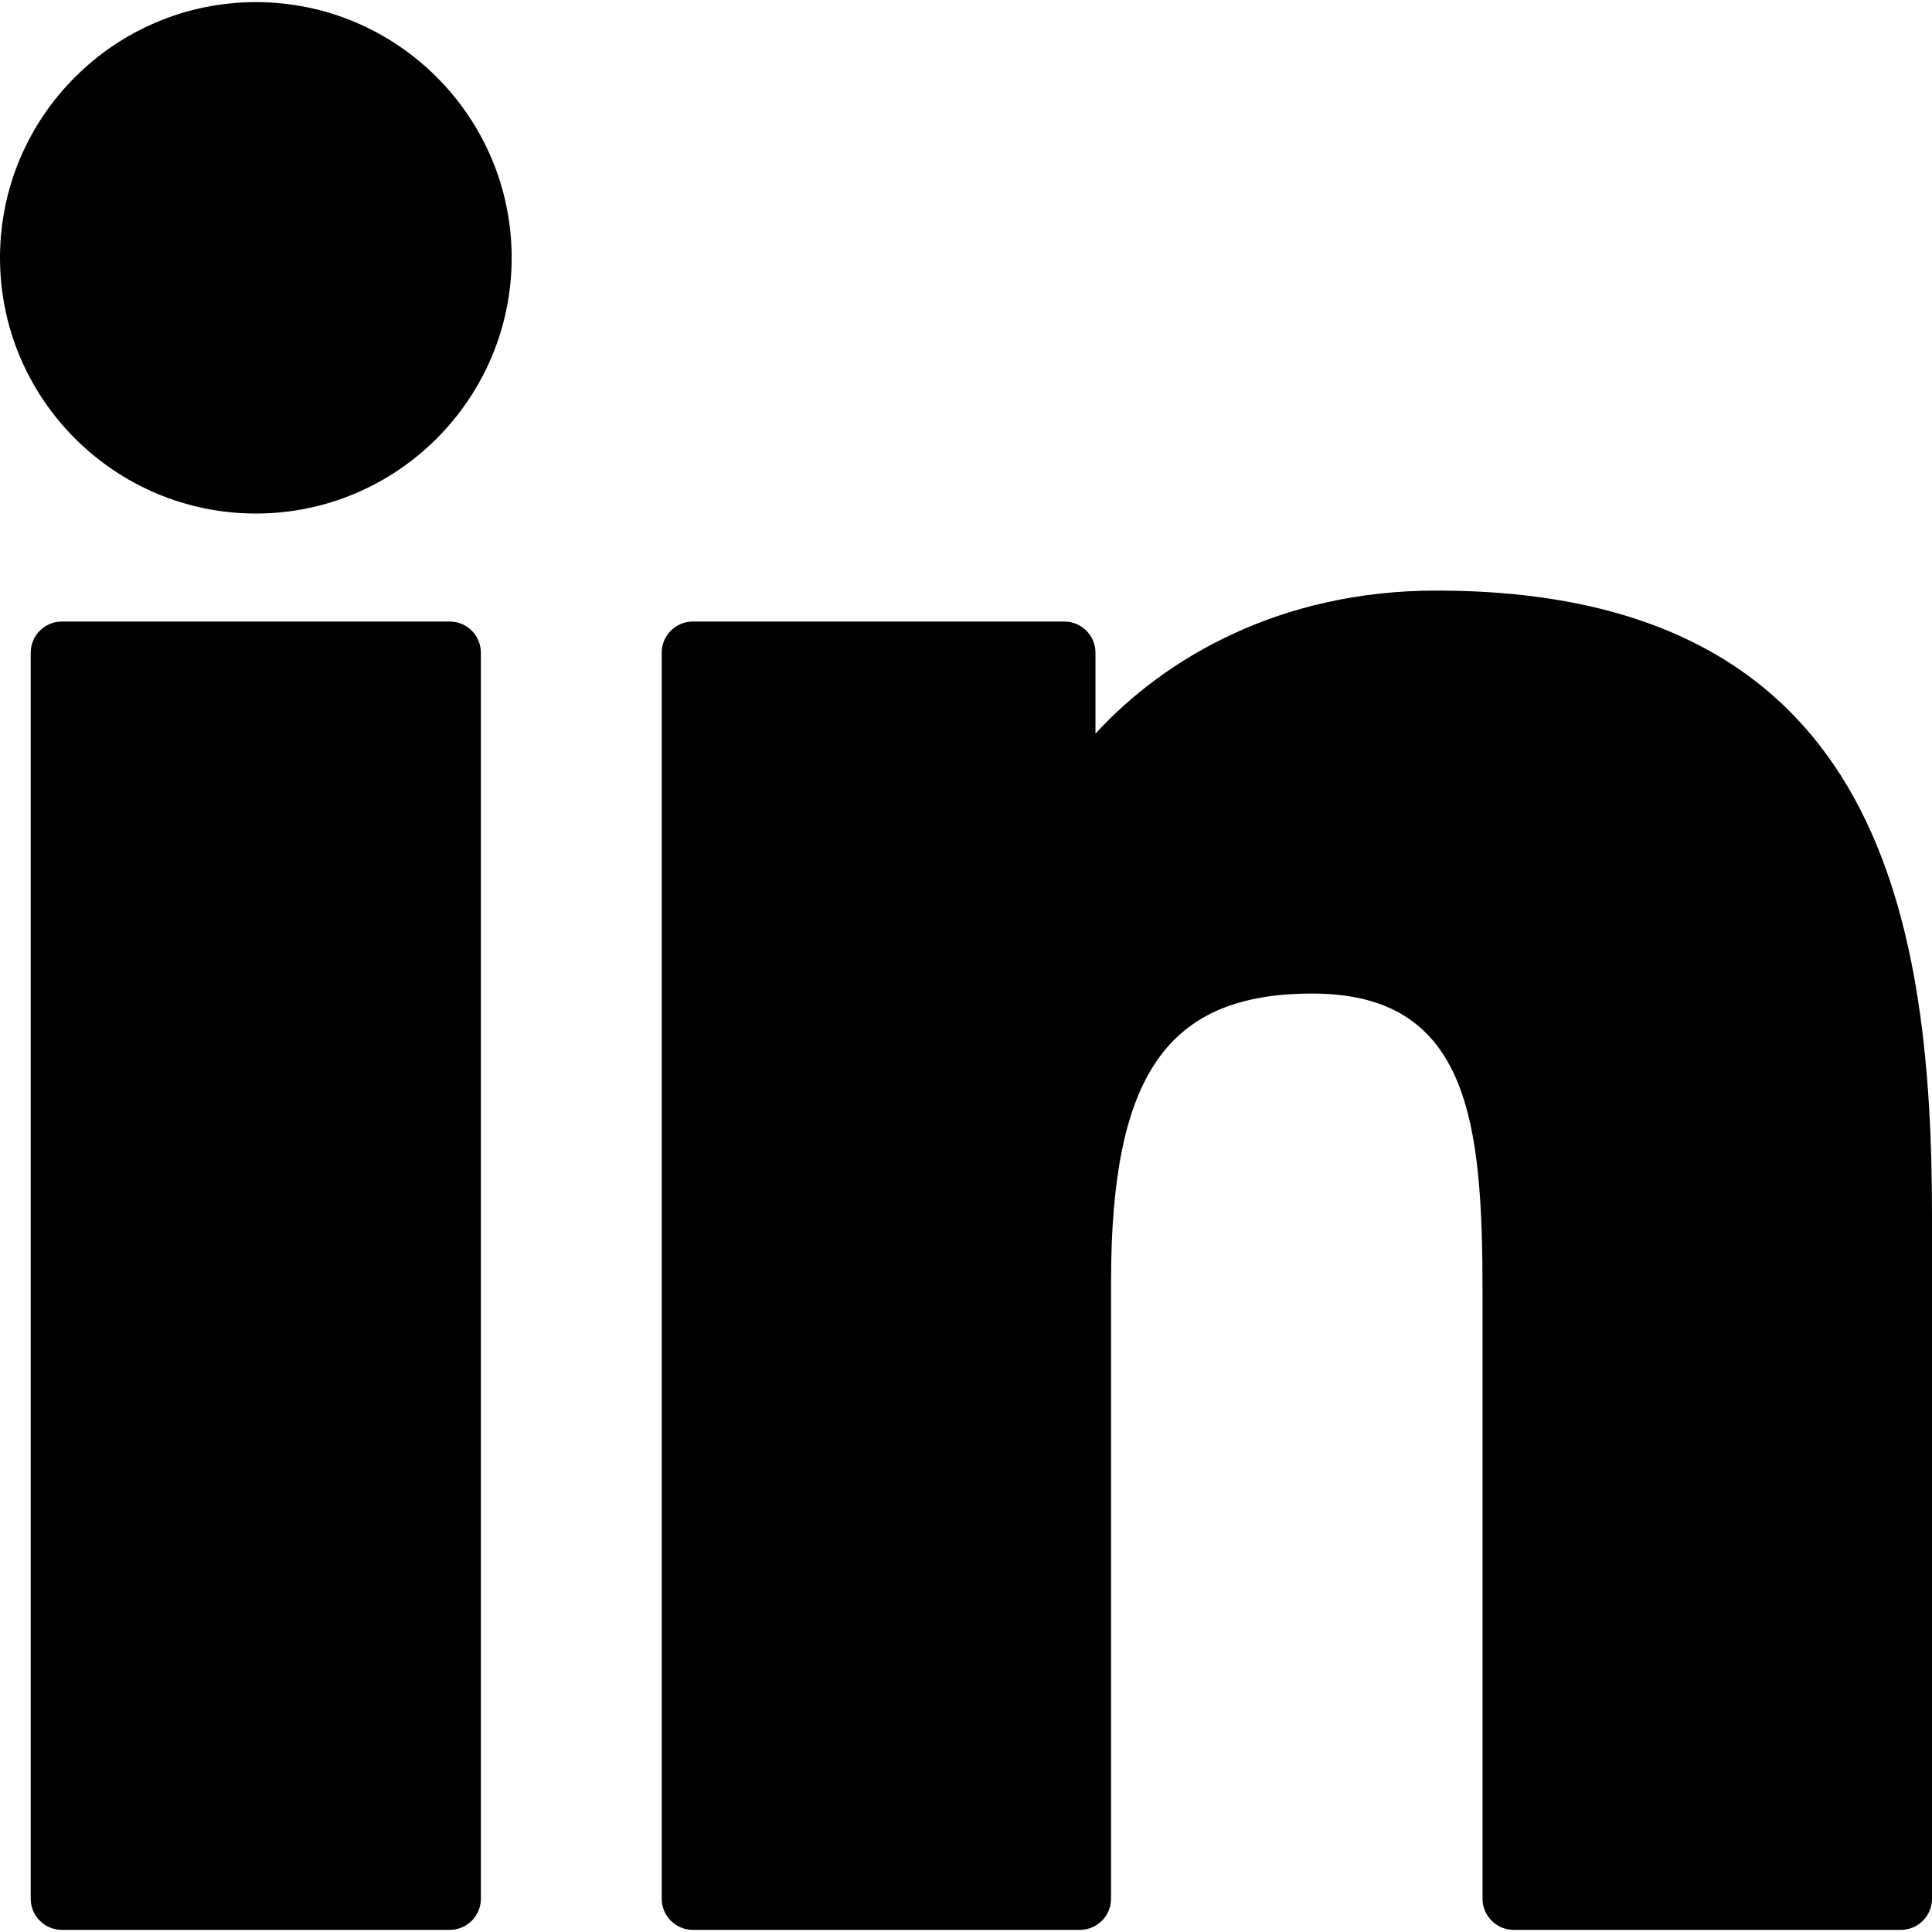
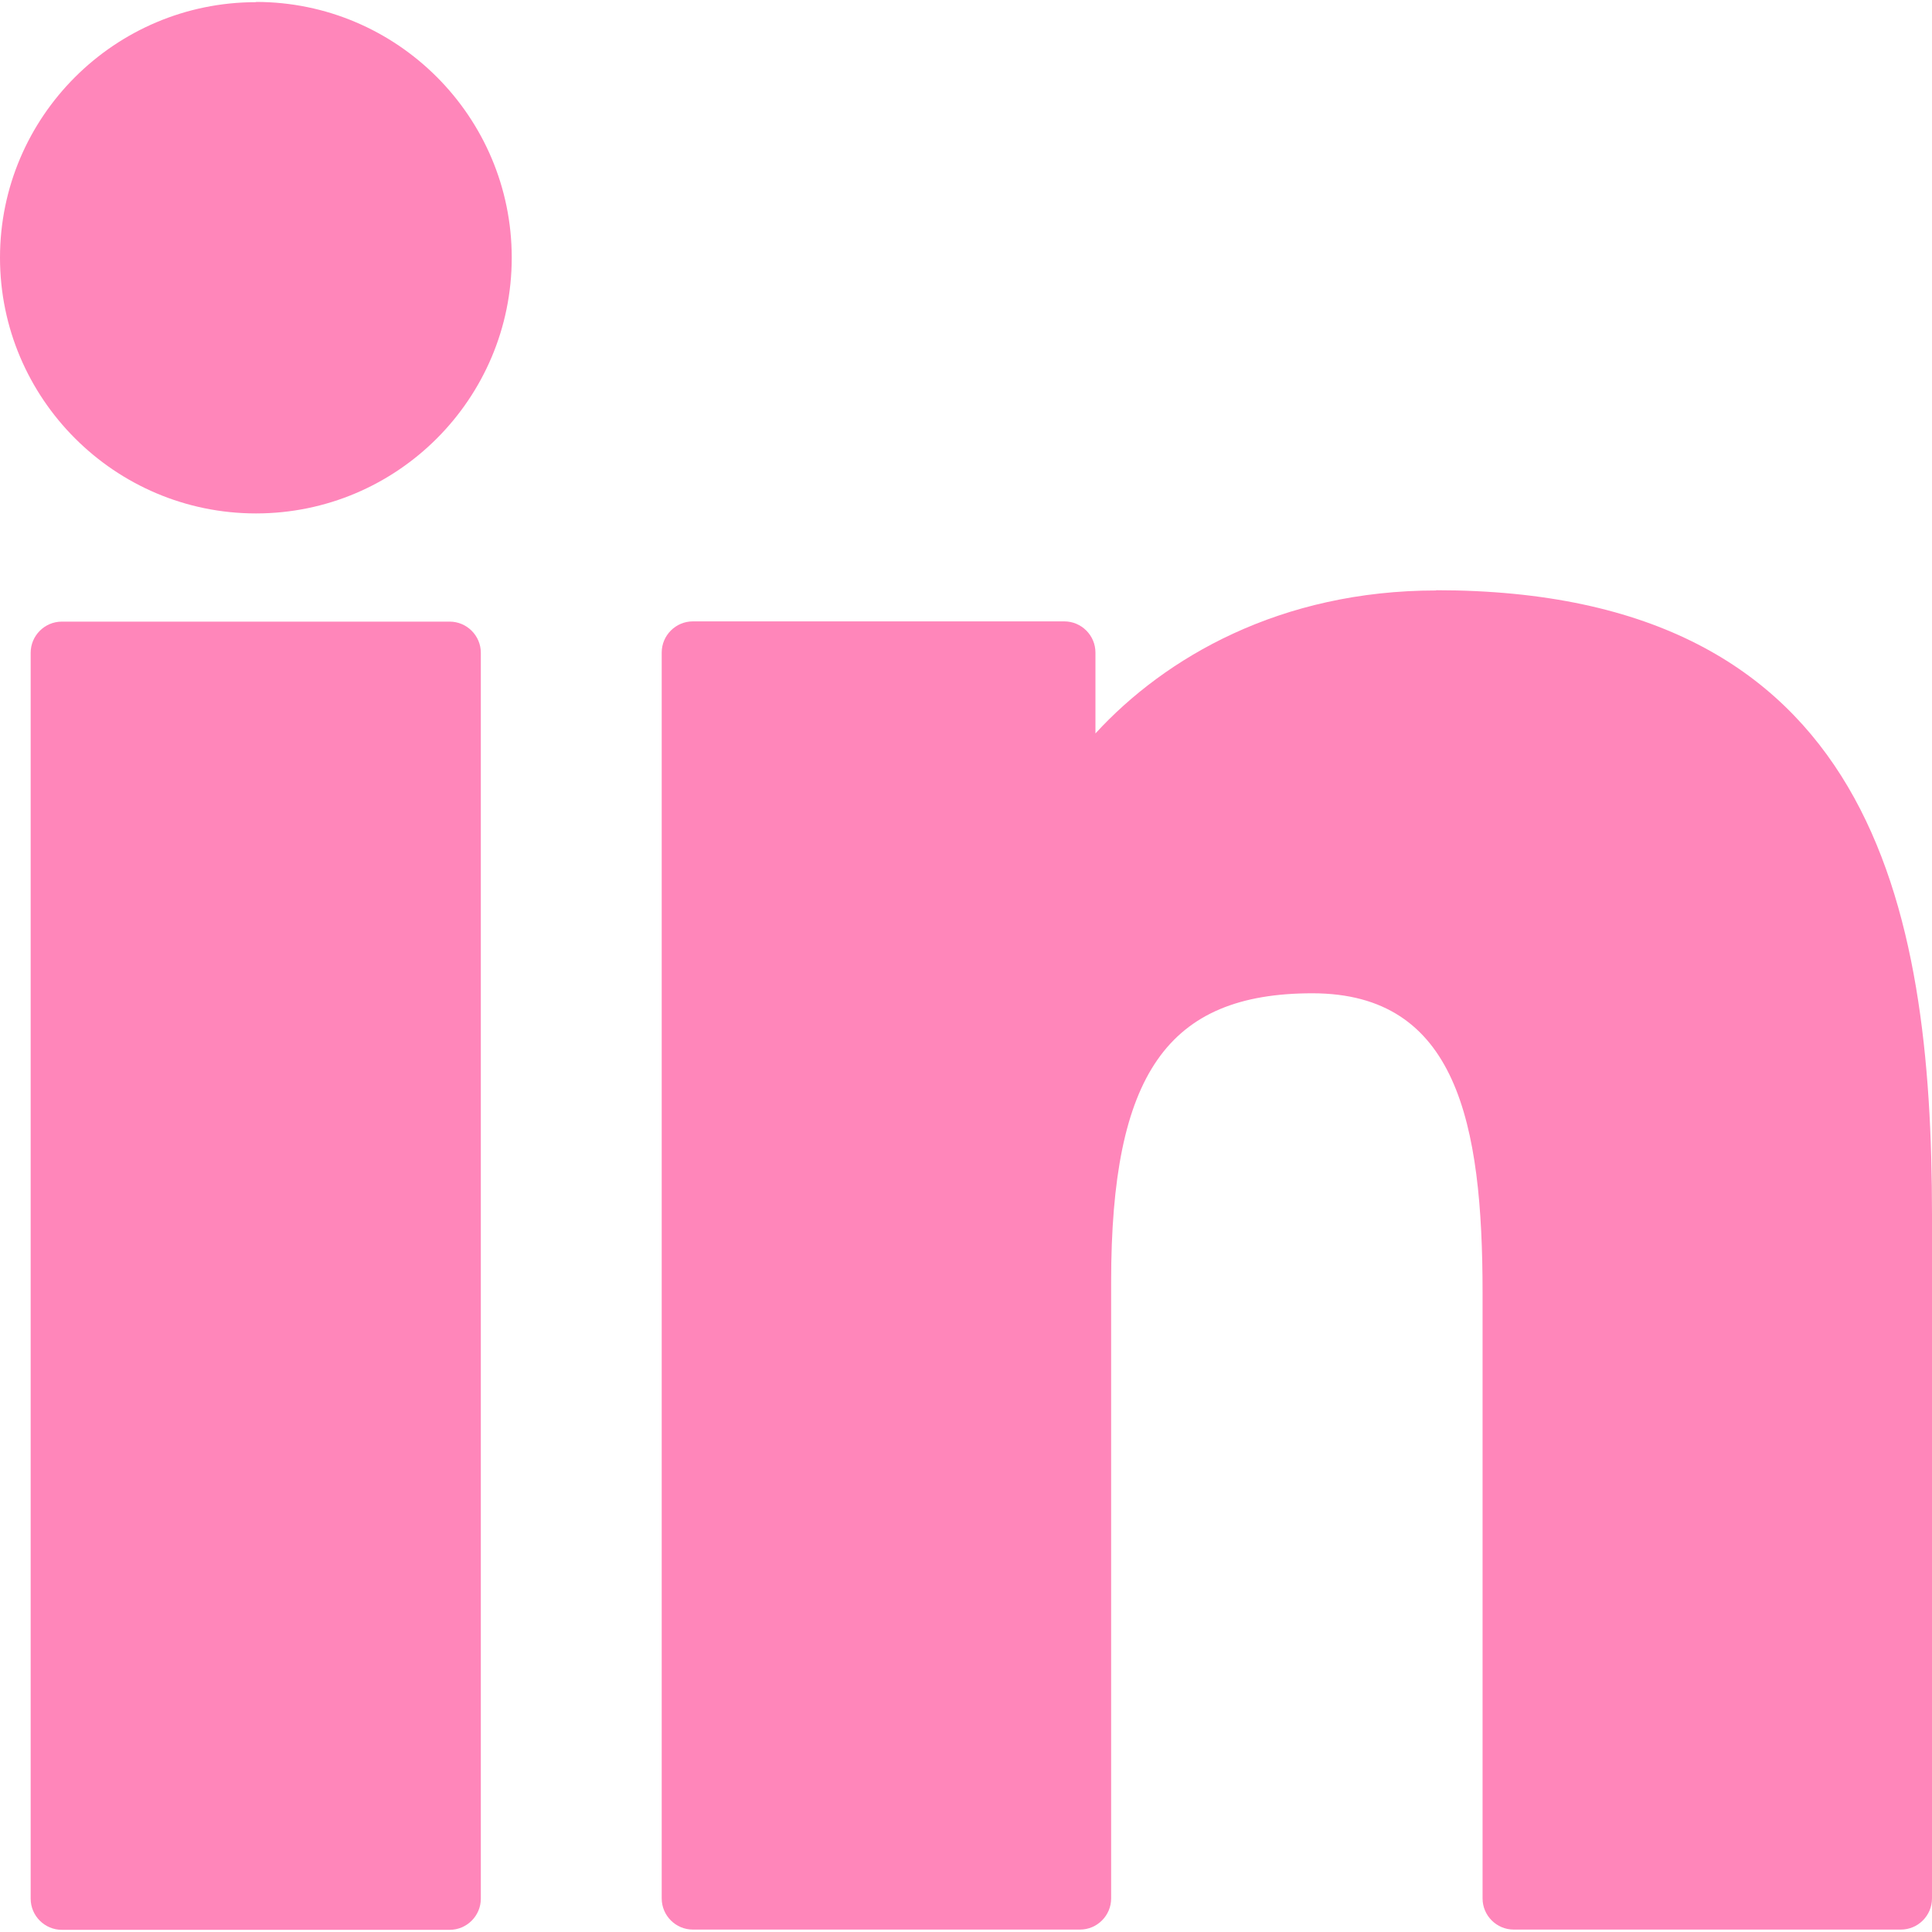
- <svg xmlns="http://www.w3.org/2000/svg" fill="#000000" height="800px" width="800px" version="1.1" id="Layer_1" viewBox="0 0 310 310" xml:space="preserve">
-   <g id="XMLID_801_">
-     <path id="XMLID_802_" d="M72.16,99.73H9.927c-2.762,0-5,2.239-5,5v199.928c0,2.762,2.238,5,5,5H72.16c2.762,0,5-2.238,5-5V104.73   C77.16,101.969,74.922,99.73,72.16,99.73z" />
-     <path id="XMLID_803_" d="M41.066,0.341C18.422,0.341,0,18.743,0,41.362C0,63.991,18.422,82.4,41.066,82.4   c22.626,0,41.033-18.41,41.033-41.038C82.1,18.743,63.692,0.341,41.066,0.341z" />
-     <path id="XMLID_804_" d="M230.454,94.761c-24.995,0-43.472,10.745-54.679,22.954V104.73c0-2.761-2.238-5-5-5h-59.599   c-2.762,0-5,2.239-5,5v199.928c0,2.762,2.238,5,5,5h62.097c2.762,0,5-2.238,5-5v-98.918c0-33.333,9.054-46.319,32.29-46.319   c25.306,0,27.317,20.818,27.317,48.034v97.204c0,2.762,2.238,5,5,5H305c2.762,0,5-2.238,5-5V194.995   C310,145.43,300.549,94.761,230.454,94.761z" />
-   </g>
+ <svg xmlns="http://www.w3.org/2000/svg" id="Layer_1" data-name="Layer 1" version="1.1" viewBox="0 0 800 800">
+   <defs>
+     <style>
+       .cls-1 {
+         fill: #ff86ba;
+         stroke-width: 0px;
+       }
+     </style>
+   </defs>
+   <path class="cls-1" d="M186.2,257.4H25.6c-7.1,0-12.9,5.8-12.9,12.9v515.9c0,7.1,5.8,12.9,12.9,12.9h160.6c7.1,0,12.9-5.8,12.9-12.9V270.3c0-7.1-5.8-12.9-12.9-12.9h0Z" />
+   <path class="cls-1" d="M106,.9C47.5.9,0,48.4,0,106.7s47.5,105.9,106,105.9,105.9-47.5,105.9-105.9S164.4.8,106,.8v.1Z" />
+   <path class="cls-1" d="M594.7,244.5c-64.5,0-112.2,27.7-141.1,59.2v-33.5c0-7.1-5.8-12.9-12.9-12.9h-153.8c-7.1,0-12.9,5.8-12.9,12.9v515.9c0,7.1,5.8,12.9,12.9,12.9h160.3c7.1,0,12.9-5.8,12.9-12.9v-255.3c0-86,23.4-119.5,83.3-119.5s70.5,53.7,70.5,124v250.8c0,7.1,5.8,12.9,12.9,12.9h160.3c7.1,0,12.9-5.8,12.9-12.9v-283c0-127.9-24.4-258.7-205.3-258.7v.1Z" />
</svg>
